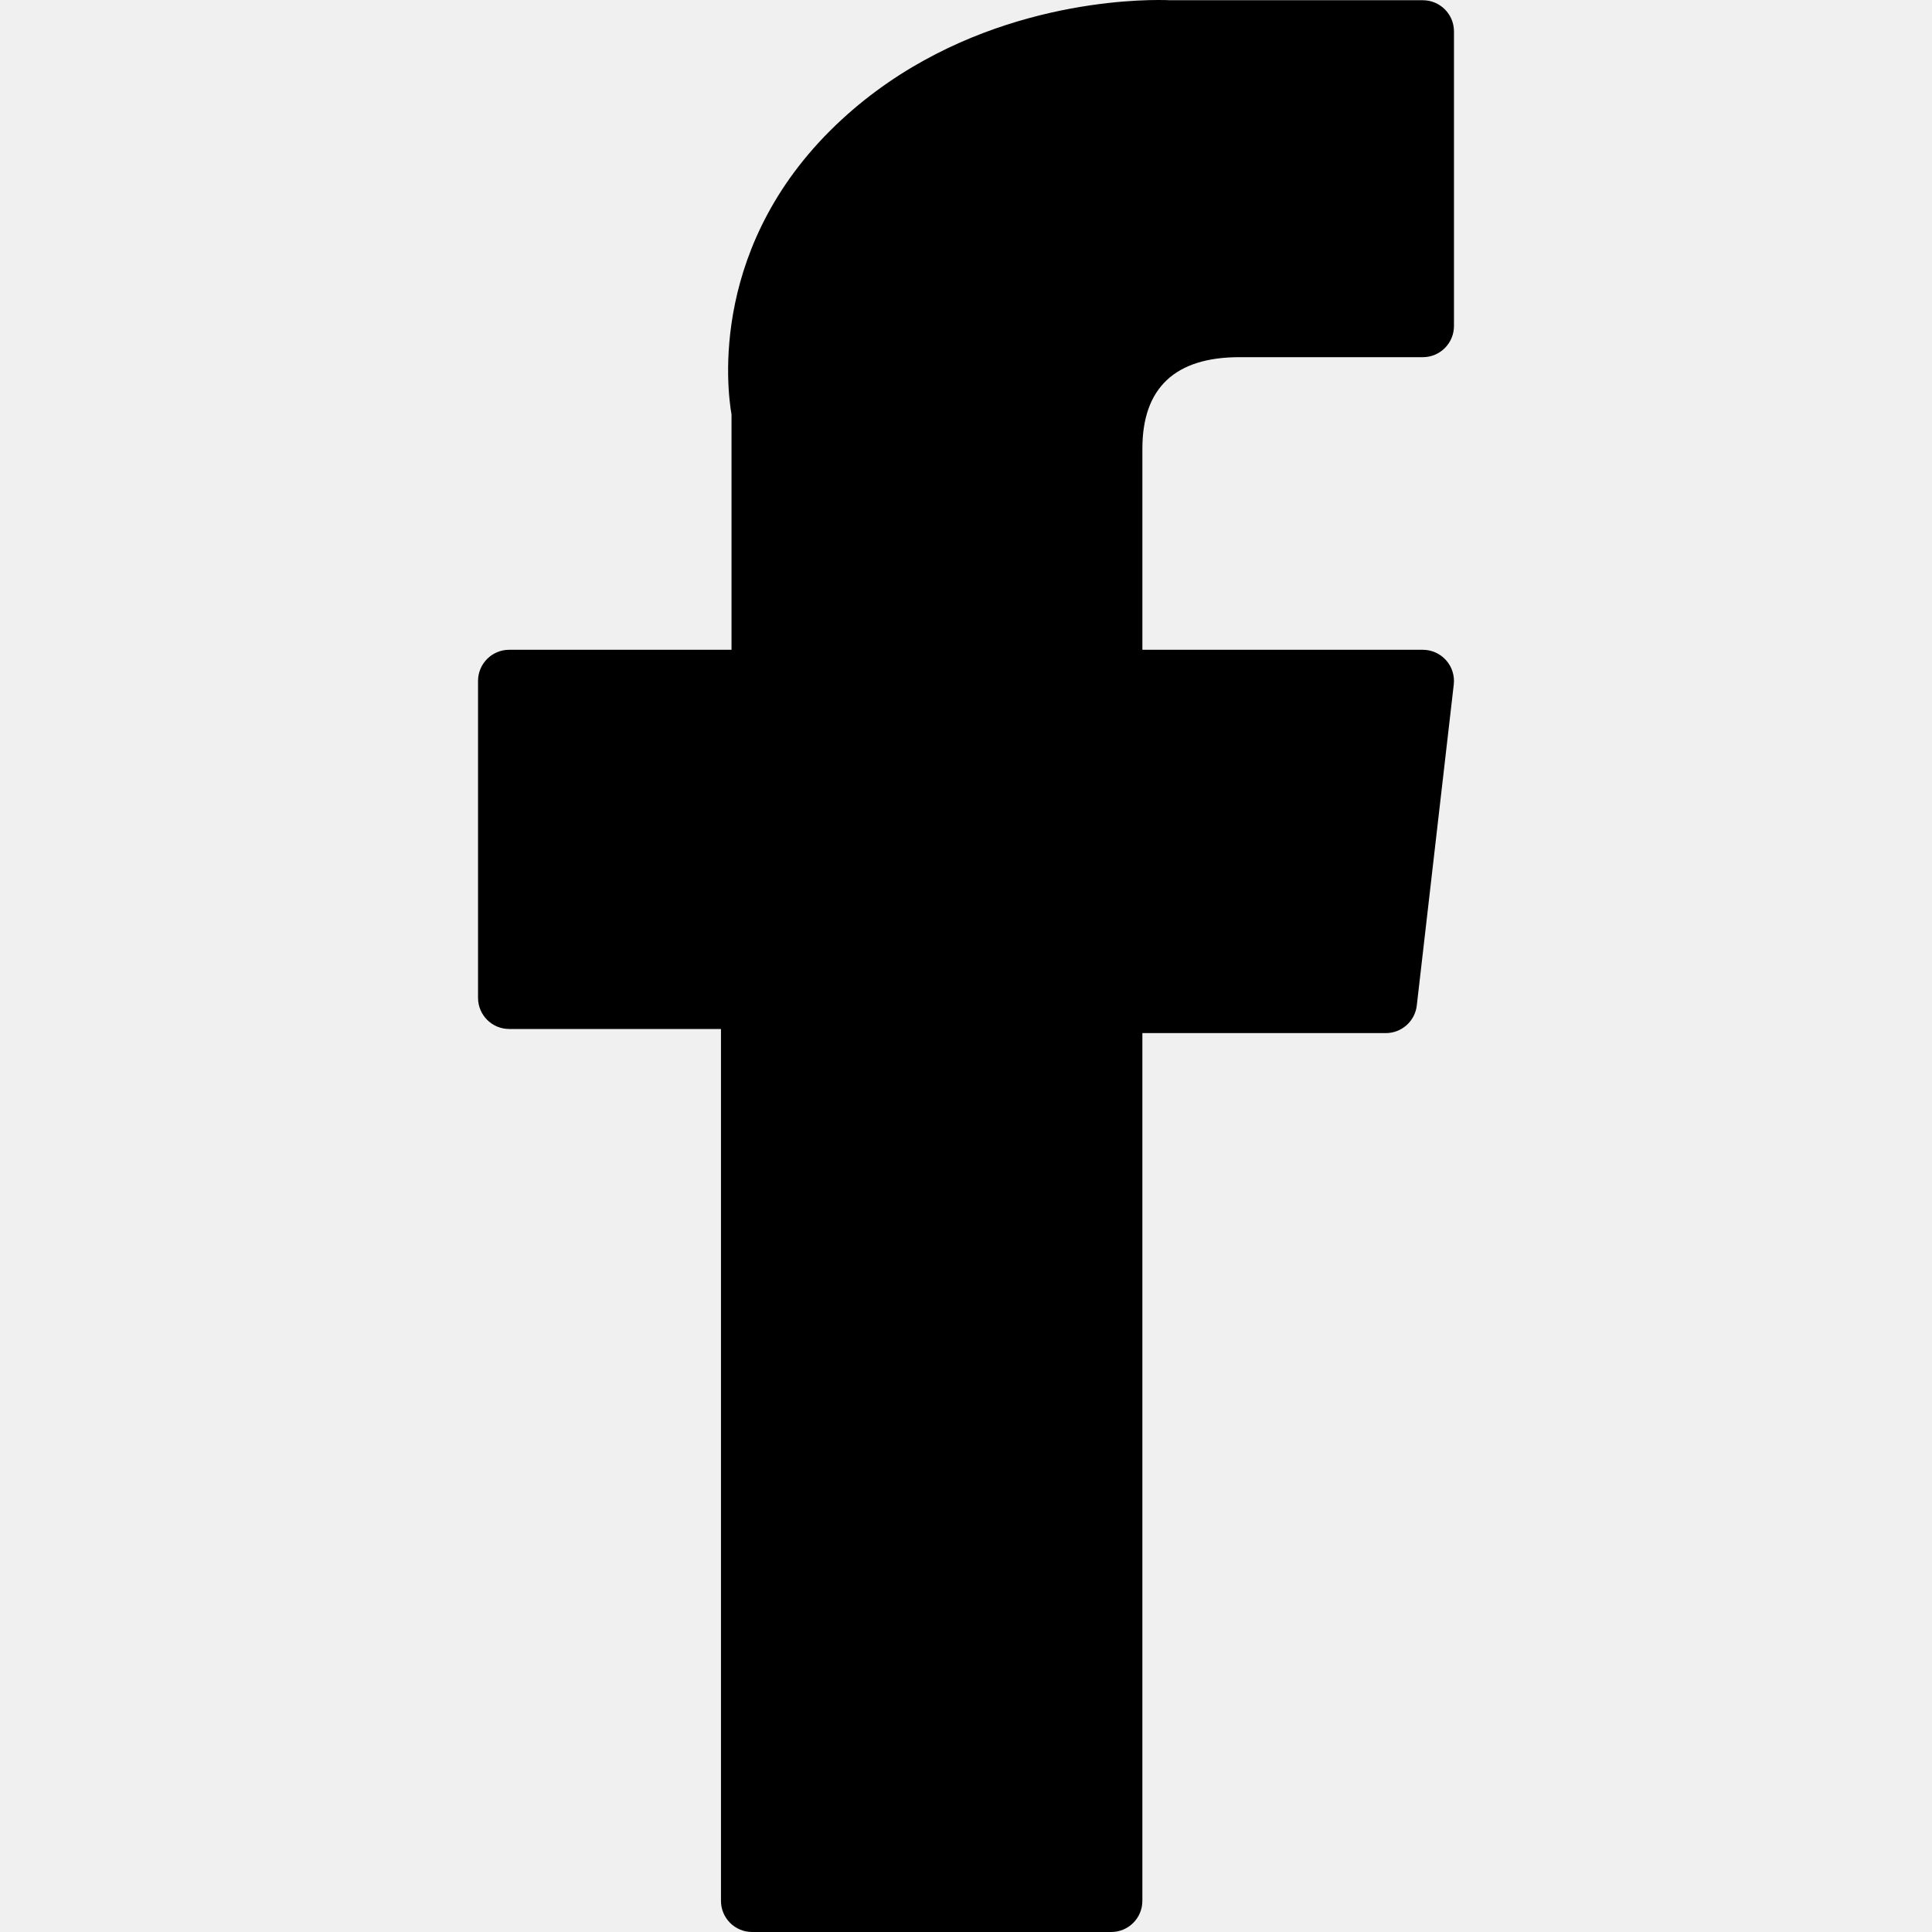
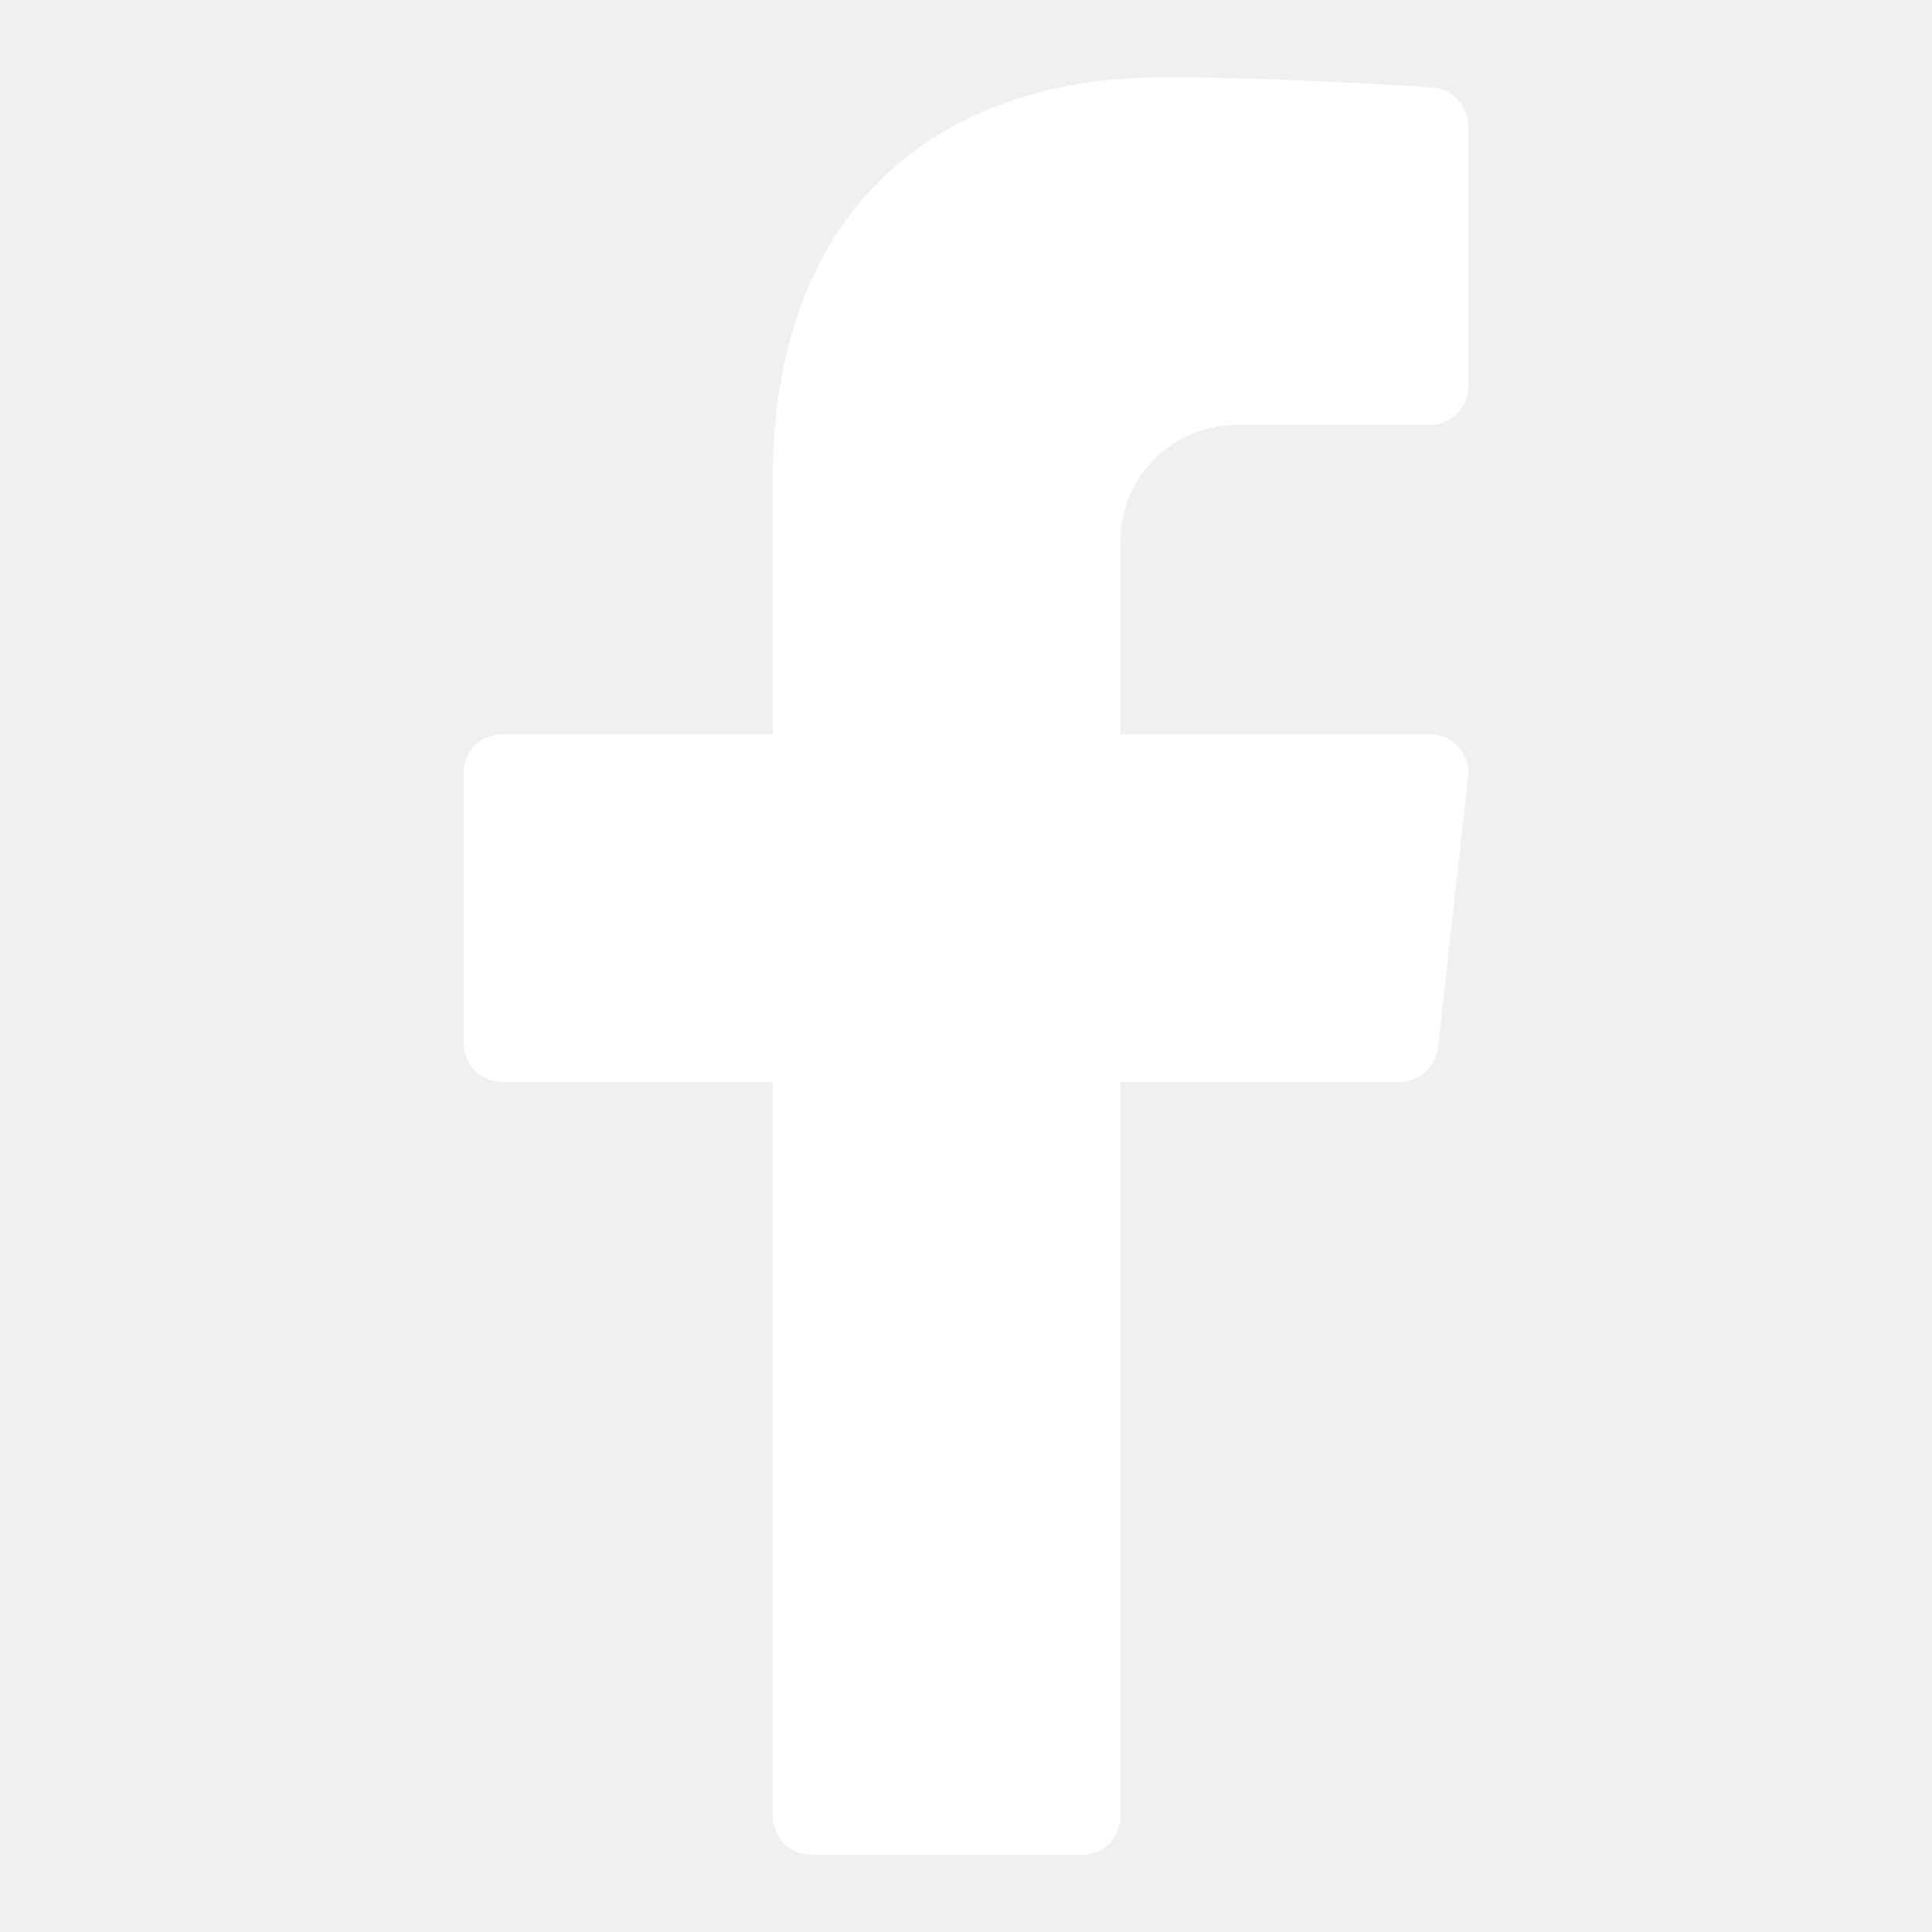
- <svg xmlns="http://www.w3.org/2000/svg" fill="#000000" height="800px" width="800px" version="1.1" id="Layer_1" viewBox="0 0 310 310" xml:space="preserve">
-   <g id="XMLID_834_">
-     <path id="XMLID_835_" d="M81.703,165.106h33.981V305c0,2.762,2.238,5,5,5h57.616c2.762,0,5-2.238,5-5V165.765h39.064   c2.54,0,4.677-1.906,4.967-4.429l5.933-51.502c0.163-1.417-0.286-2.836-1.234-3.899c-0.949-1.064-2.307-1.673-3.732-1.673h-44.996   V71.978c0-9.732,5.24-14.667,15.576-14.667c1.473,0,29.42,0,29.42,0c2.762,0,5-2.239,5-5V5.037c0-2.762-2.238-5-5-5h-40.545   C187.467,0.023,186.832,0,185.896,0c-7.035,0-31.488,1.381-50.804,19.151c-21.402,19.692-18.427,43.27-17.716,47.358v37.752H81.703   c-2.762,0-5,2.238-5,5v50.844C76.703,162.867,78.941,165.106,81.703,165.106z" />
-   </g>
+ <svg xmlns="http://www.w3.org/2000/svg" fill="#FFFFFF" viewBox="0 0 50 50" width="50px" height="50px">
+   <path d="M32,11h5c0.552,0,1-0.448,1-1V3.263c0-0.524-0.403-0.96-0.925-0.997C35.484,2.153,32.376,2,30.141,2C24,2,20,5.68,20,12.368 V19h-7c-0.552,0-1,0.448-1,1v7c0,0.552,0.448,1,1,1h7v19c0,0.552,0.448,1,1,1h7c0.552,0,1-0.448,1-1V28h7.222 c0.51,0,0.938-0.383,0.994-0.89l0.778-7C38.06,19.518,37.596,19,37,19h-8v-5C29,12.343,30.343,11,32,11z" />
</svg>
